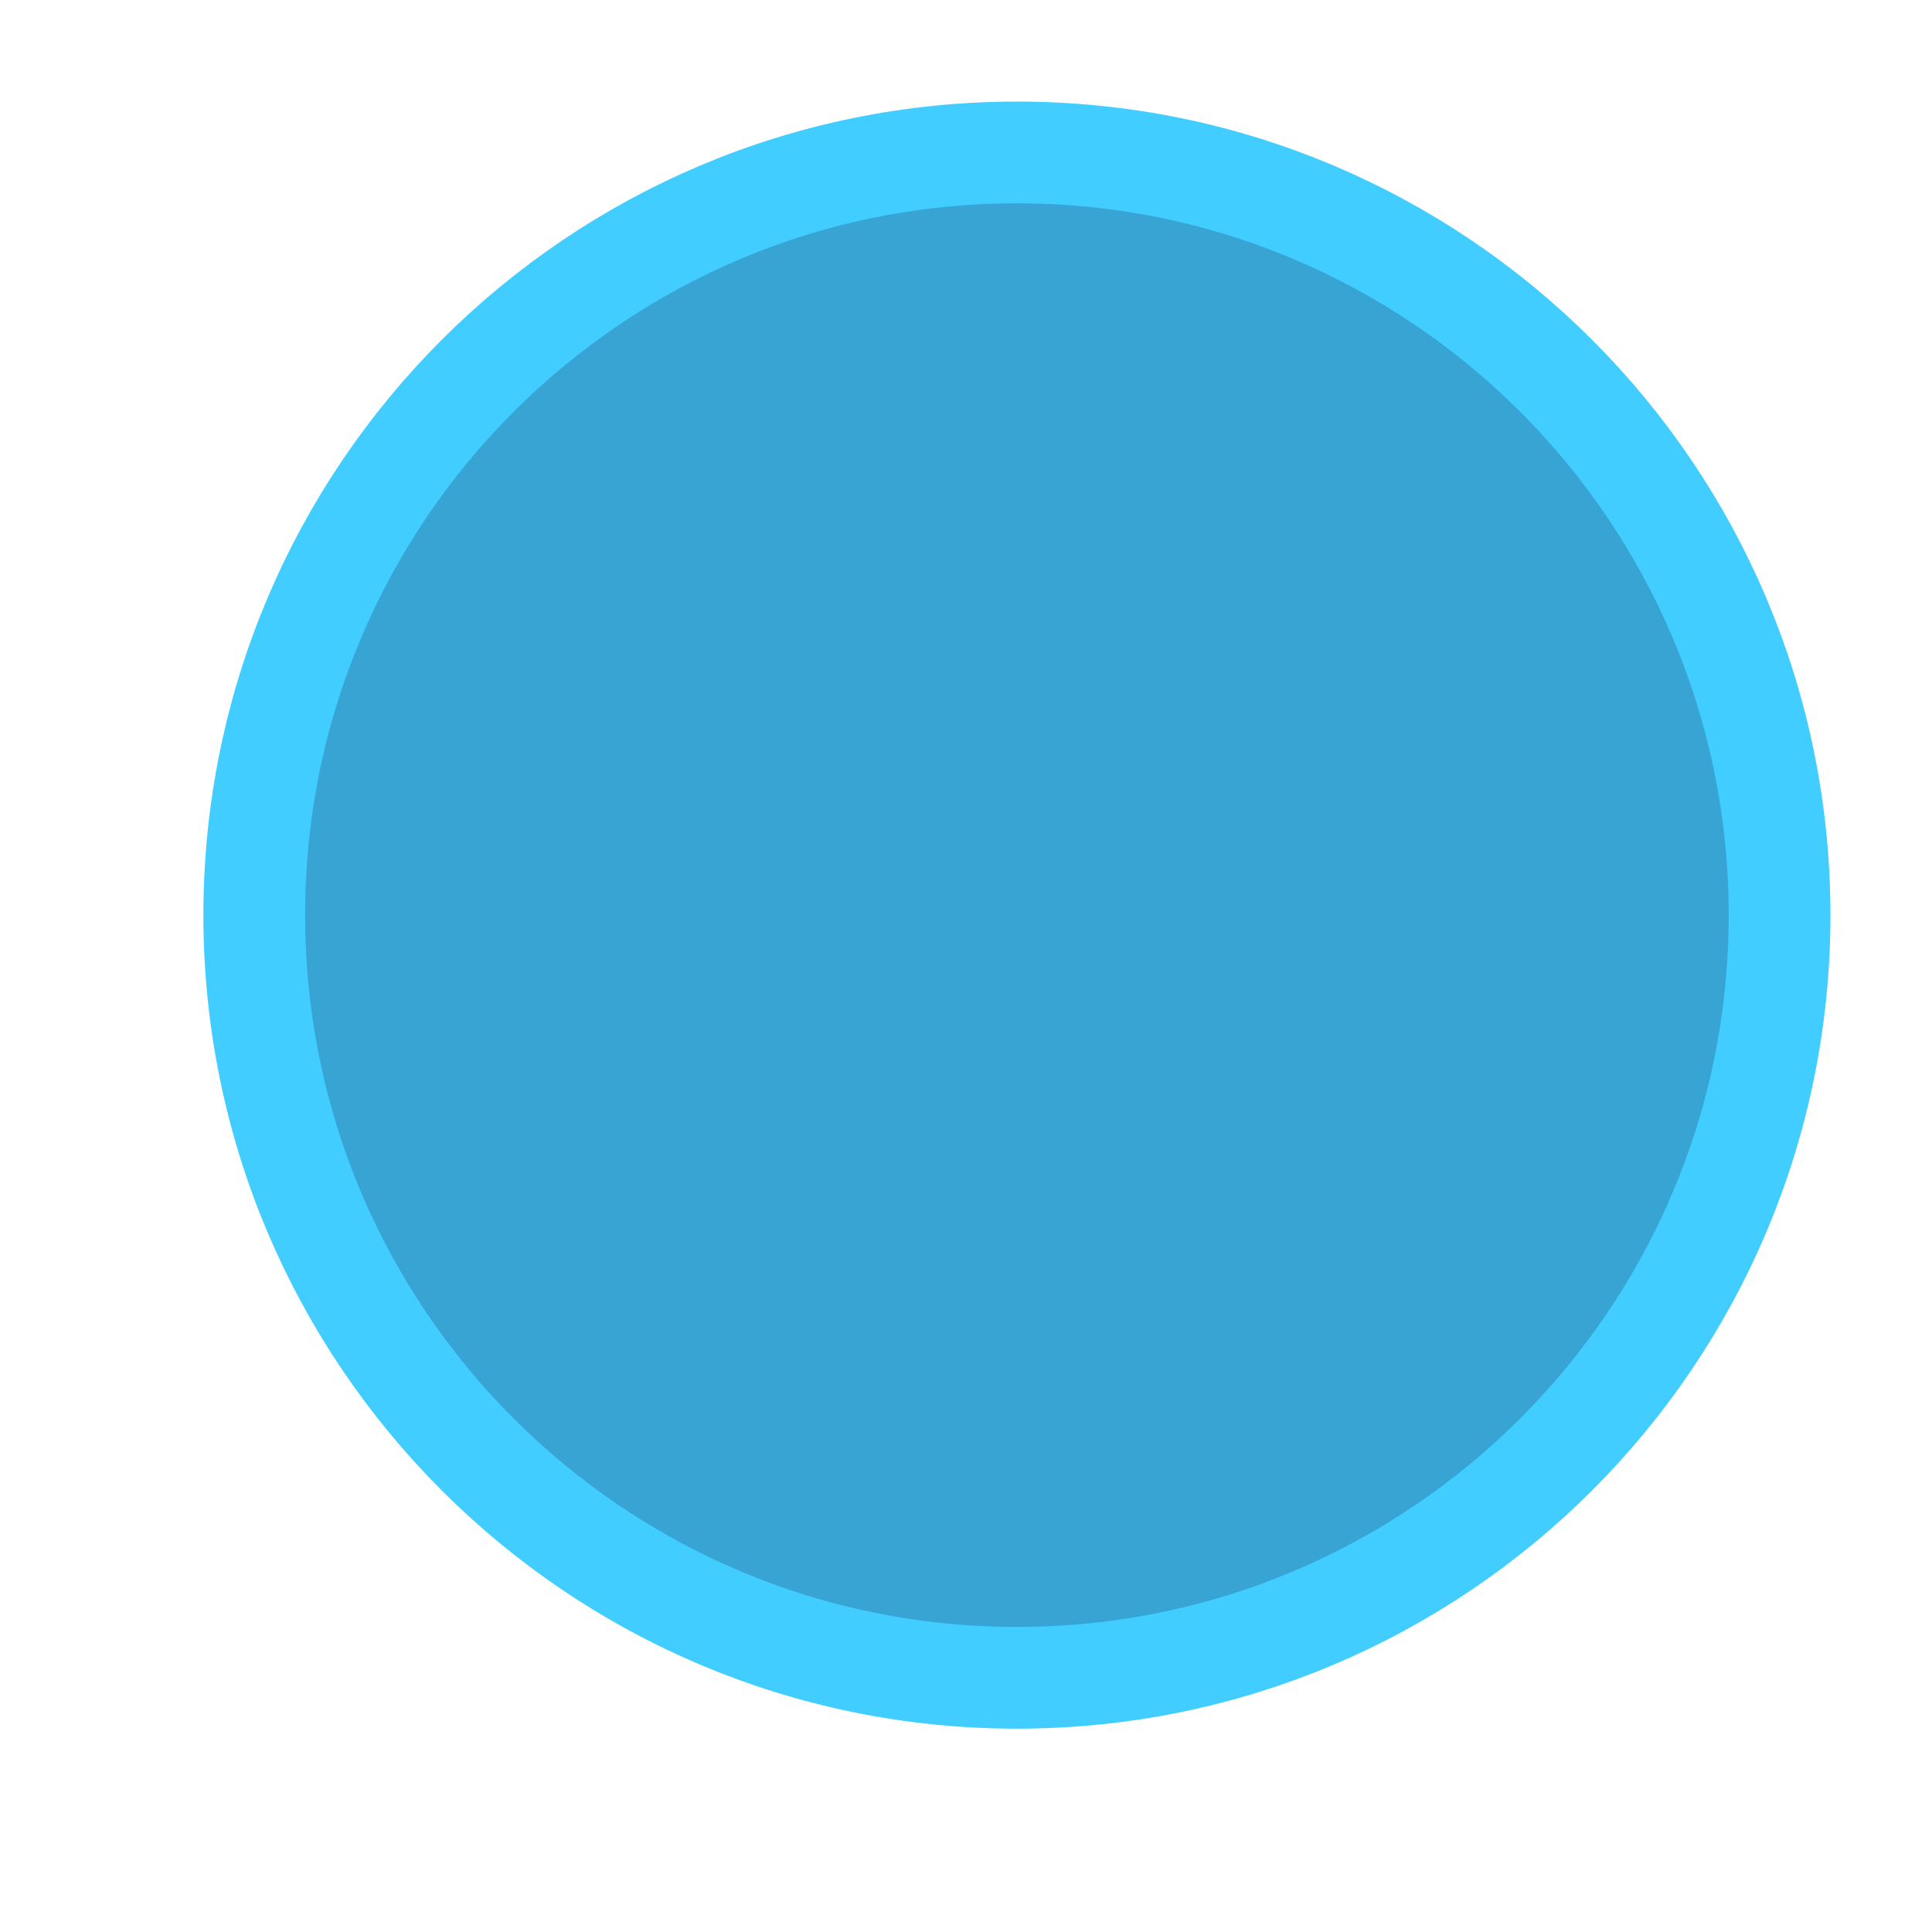
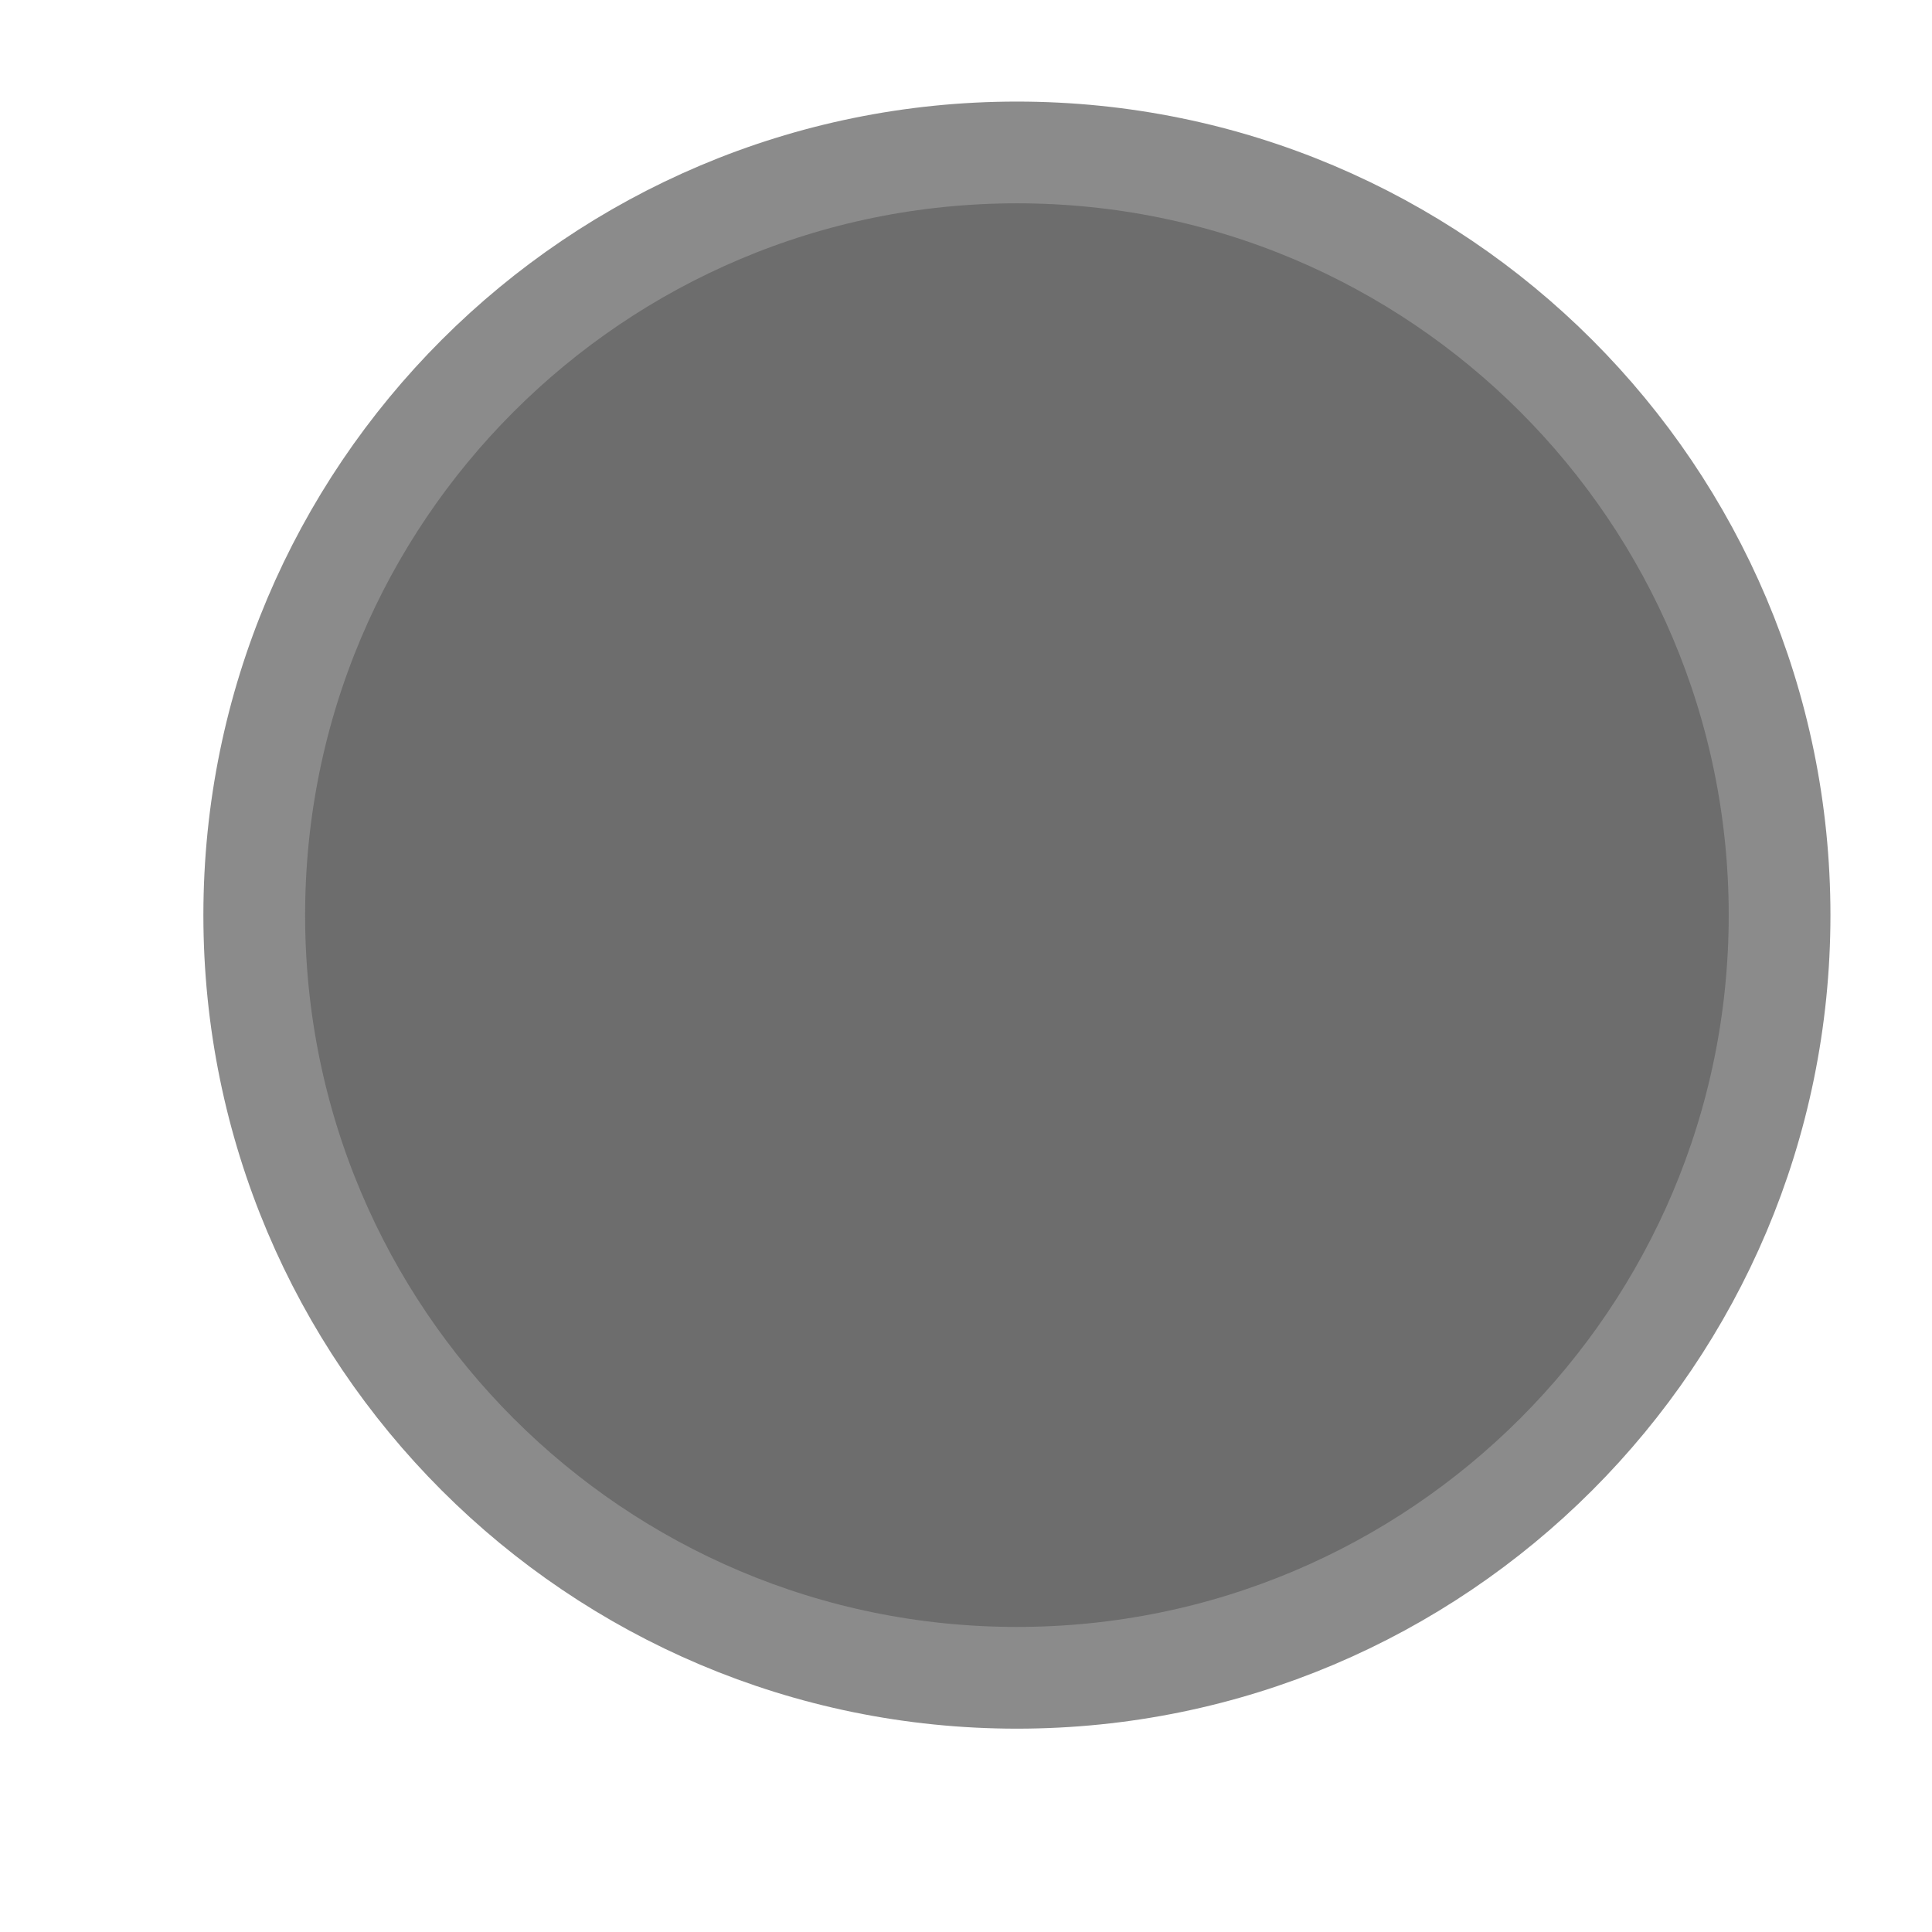
- <svg xmlns="http://www.w3.org/2000/svg" id="svg8" version="1.1" viewBox="0 0 5.027 5.027" height="19" width="19">
+ <svg xmlns="http://www.w3.org/2000/svg" width="19" height="19" viewBox="0 0 5.027 5.027" version="1.1" id="svg8">
  <defs id="defs2" />
-   <g transform="matrix(0.8021109,0,0,0.8021264,0.5235831,-233.728)" id="layer1">
-     <circle r="2.474" cy="294.354" cx="2.646" id="path815" style="opacity:1;fill:#37a4d4;fill-opacity:1;stroke:#41cdff;stroke-width:0.33;stroke-linecap:round;stroke-linejoin:miter;stroke-miterlimit:4;stroke-dasharray:none;stroke-opacity:1;paint-order:markers fill stroke" />
+   <g id="layer1" transform="matrix(0.8021109,0,0,0.8021264,0.5235831,-233.728)">
+     <circle style="opacity:1;fill:#6d6d6d;fill-opacity:1;stroke:#8b8b8b;stroke-width:0.33;stroke-linecap:round;stroke-linejoin:miter;stroke-miterlimit:4;stroke-dasharray:none;stroke-opacity:1;paint-order:markers fill stroke" id="path815" cx="2.646" cy="294.354" r="2.474" />
  </g>
</svg>
